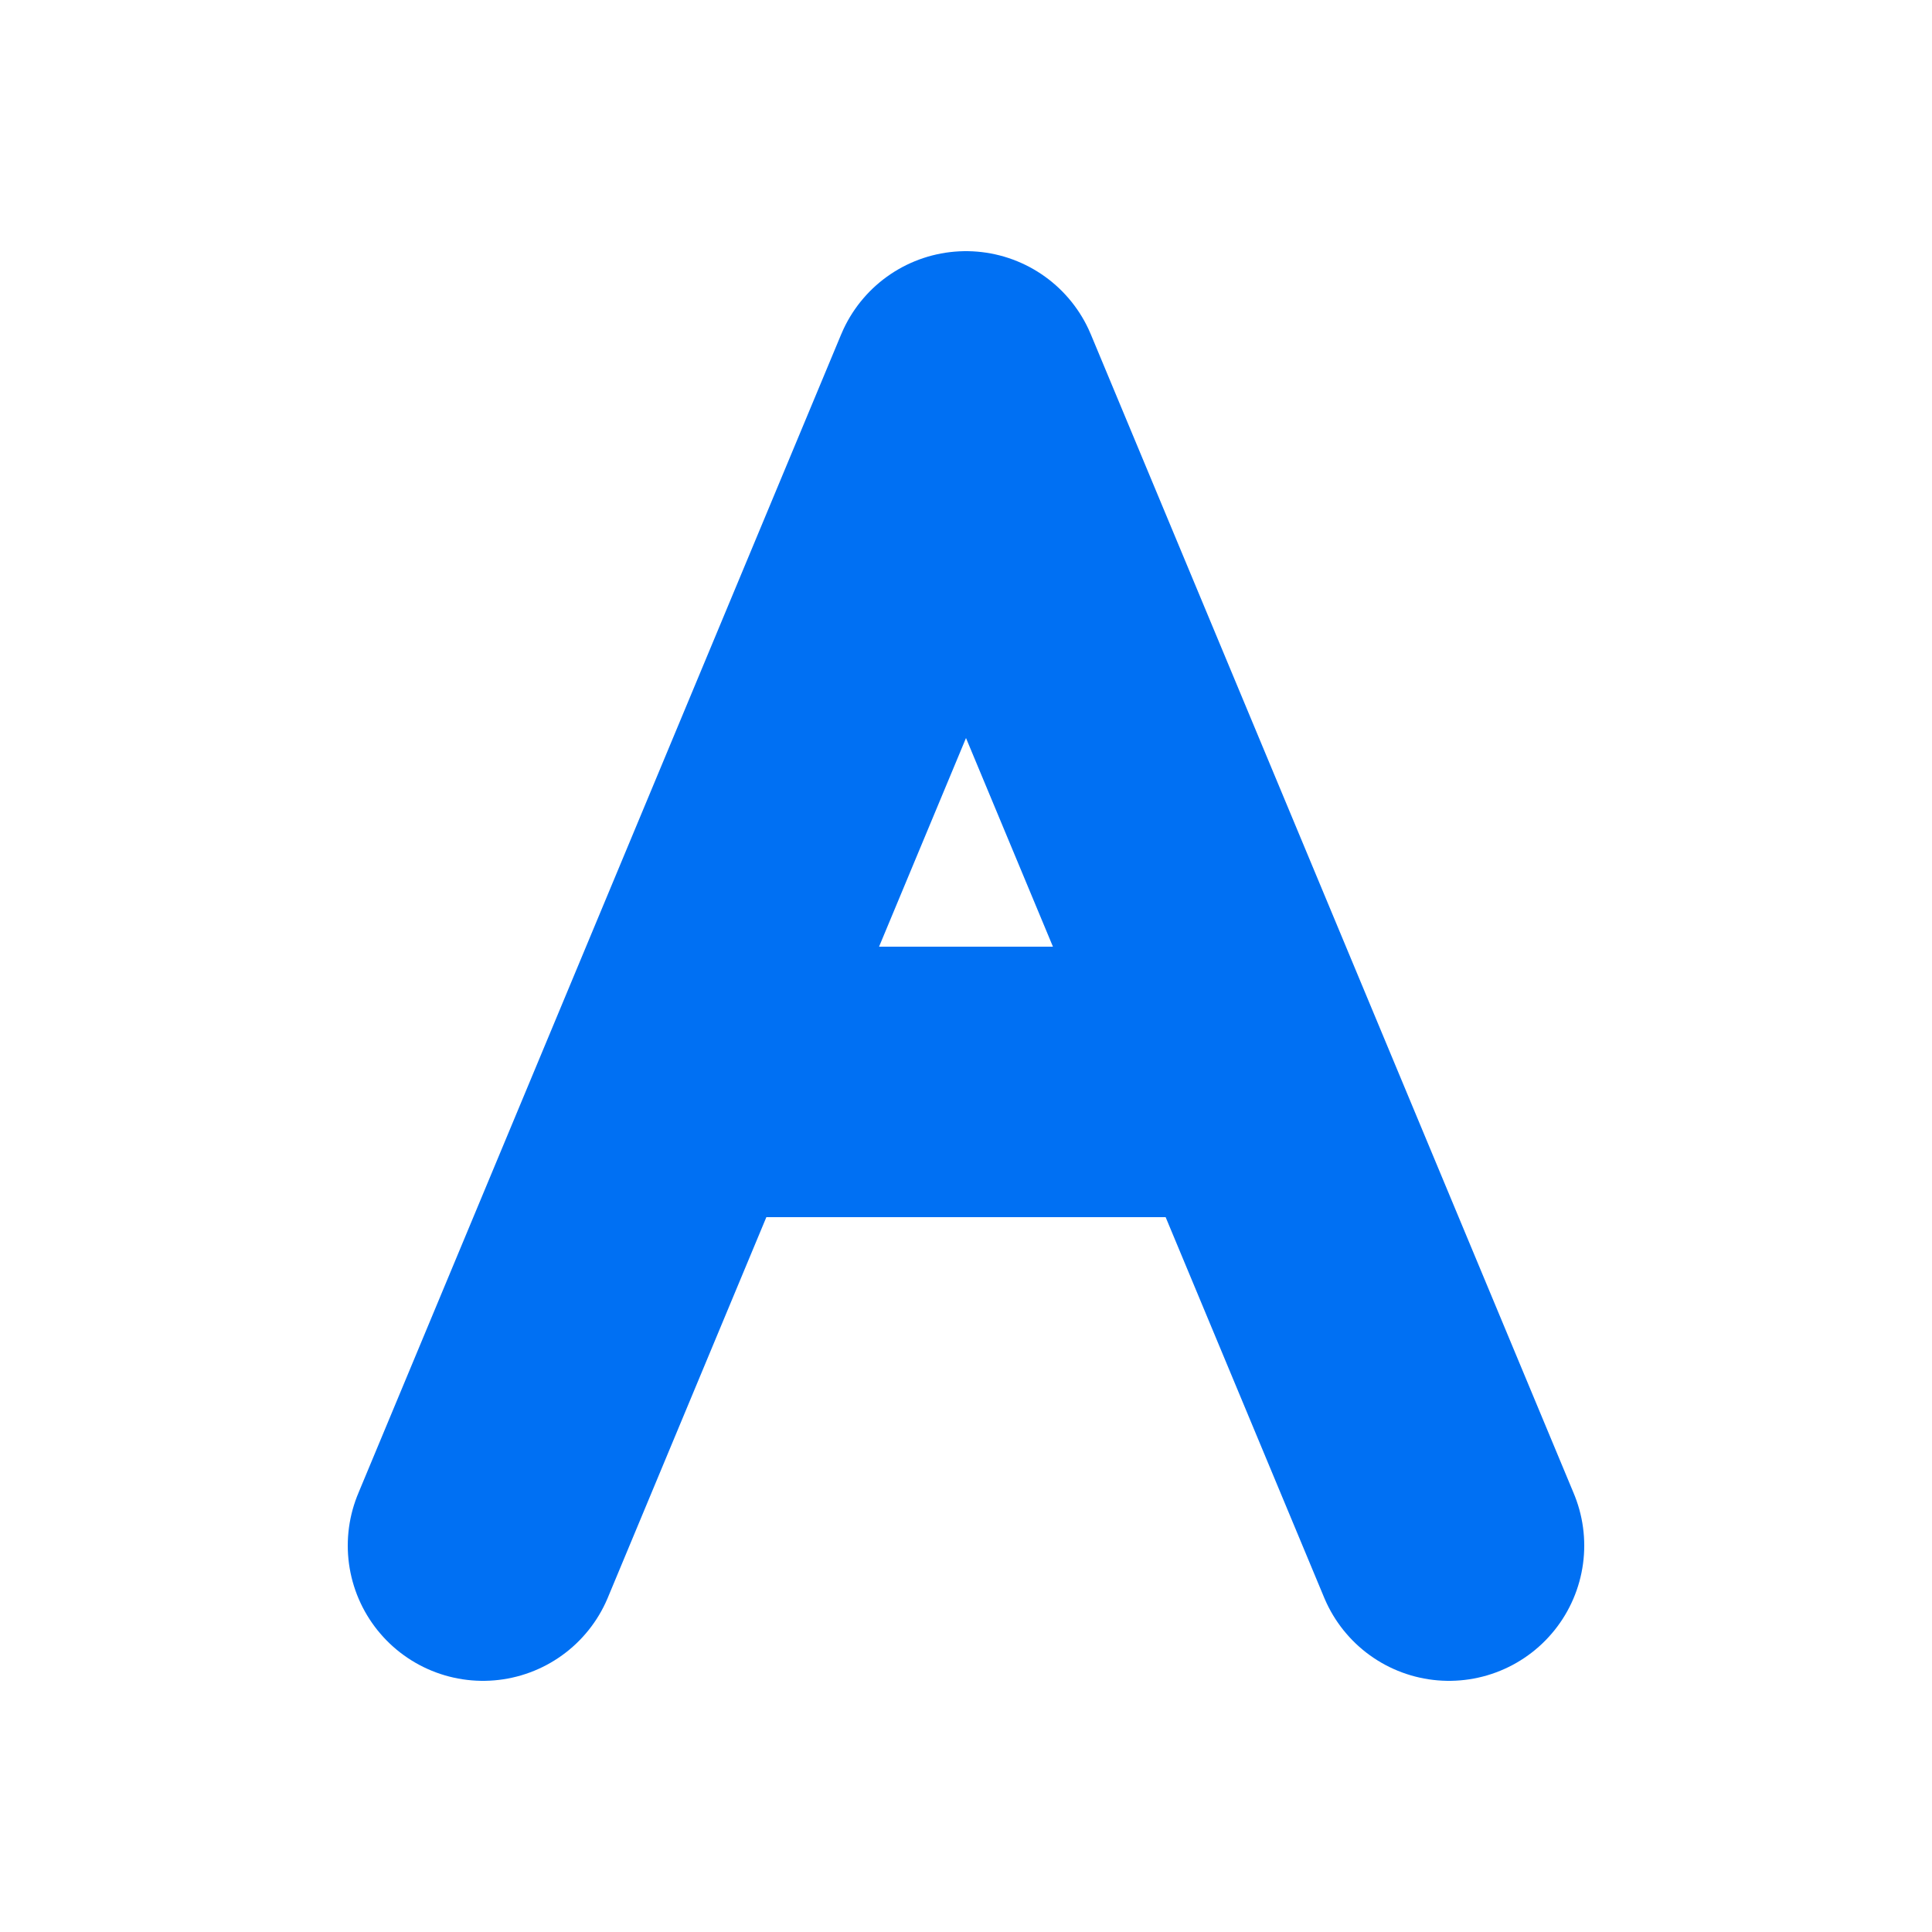
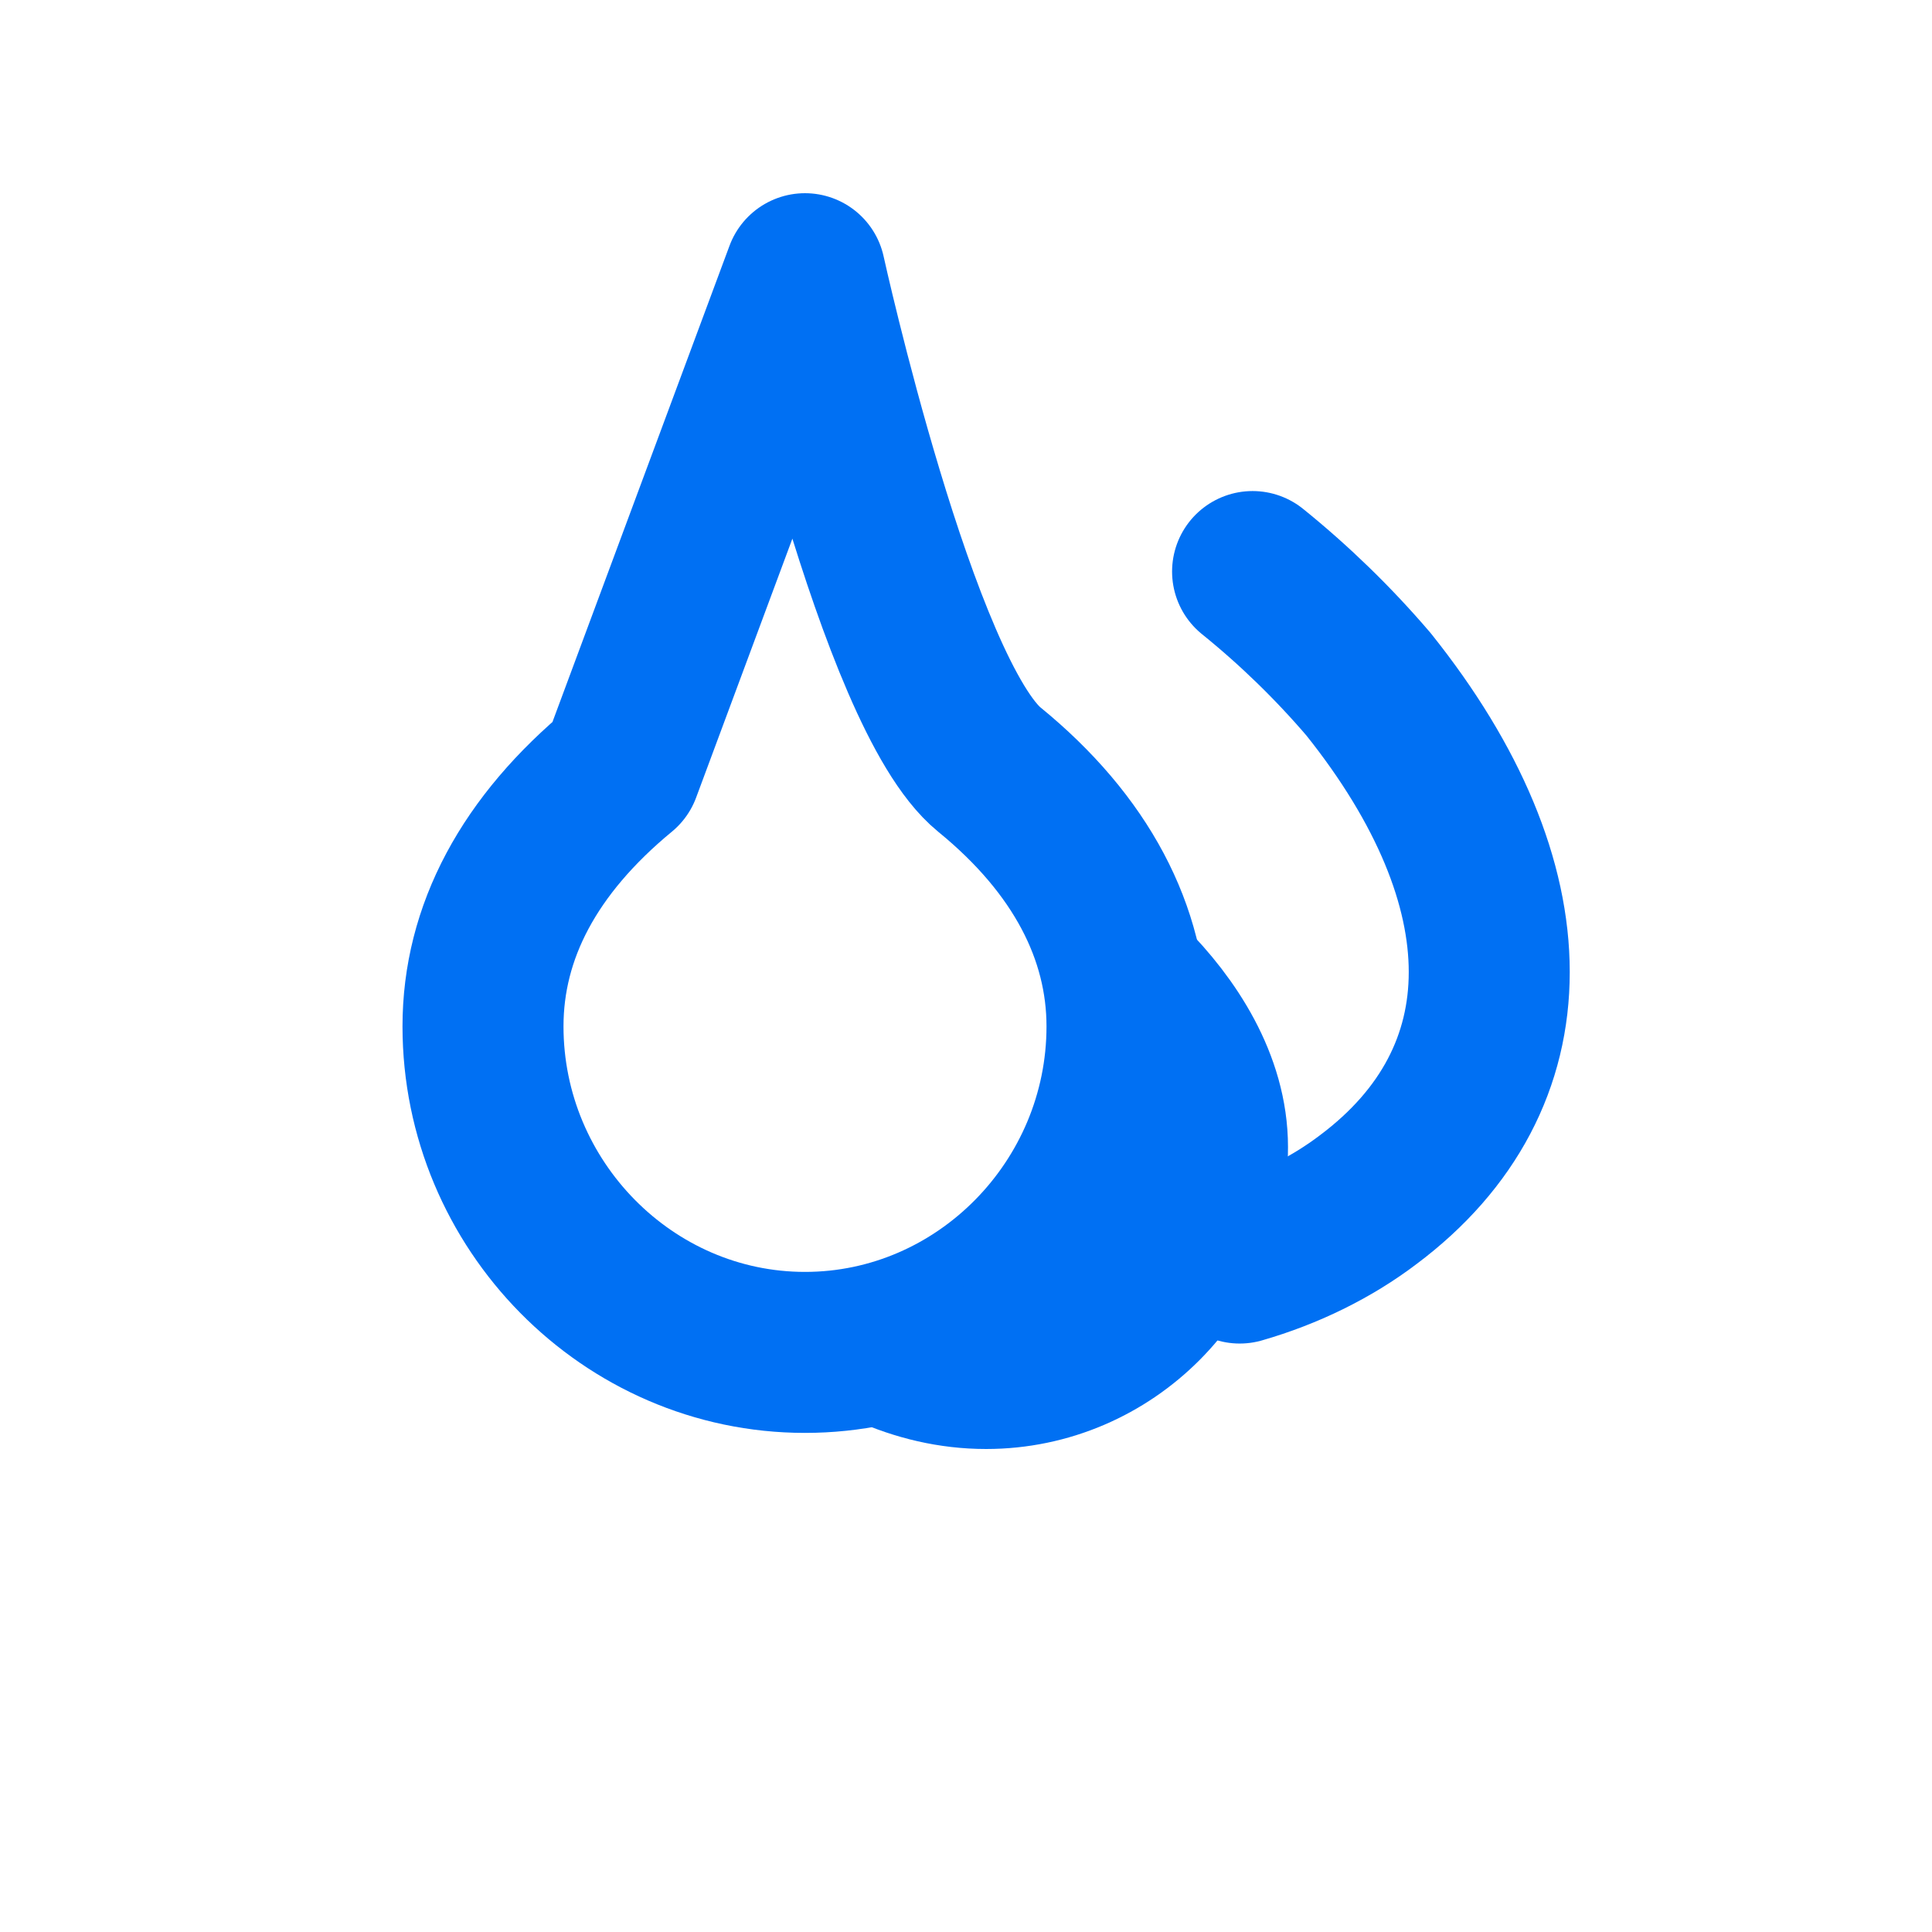
- <svg xmlns="http://www.w3.org/2000/svg" viewBox="0 0 100 100">
-   <path d="M25 80 L50 20 L75 80 M35 56 L65 56" fill="none" stroke="#0070f3" stroke-width="14" stroke-linecap="round" stroke-linejoin="round" />
+ <svg xmlns="http://www.w3.org/2000/svg" viewBox="-3 -0.5 24 24" fill="none" stroke="#0070f3" stroke-width="2" stroke-linecap="round" stroke-linejoin="round">
+   <path d="M7 16.3c2.2 0 4-1.83 4-4.05 0-1.16-.57-2.26-1.71-3.19S7 2.9 7 2.9s-2.29 6.16-2.29 6.16C3.57 10 3 11.08 3 12.25c0 2.22 1.8 4.05 4 4.05z" />
+   <path d="M12.56 6.6A10.97 10.97 0 0 1 14 8c2 2.5 2 4.9 0 6.4-.46.35-1.01.62-1.6.79" />
+   <path d="M11 11.71c.53.53 1 1.25 1 2.04 0 1.5-1.23 2.75-2.75 2.75-.43 0-.84-.1-1.22-.27" />
</svg>
